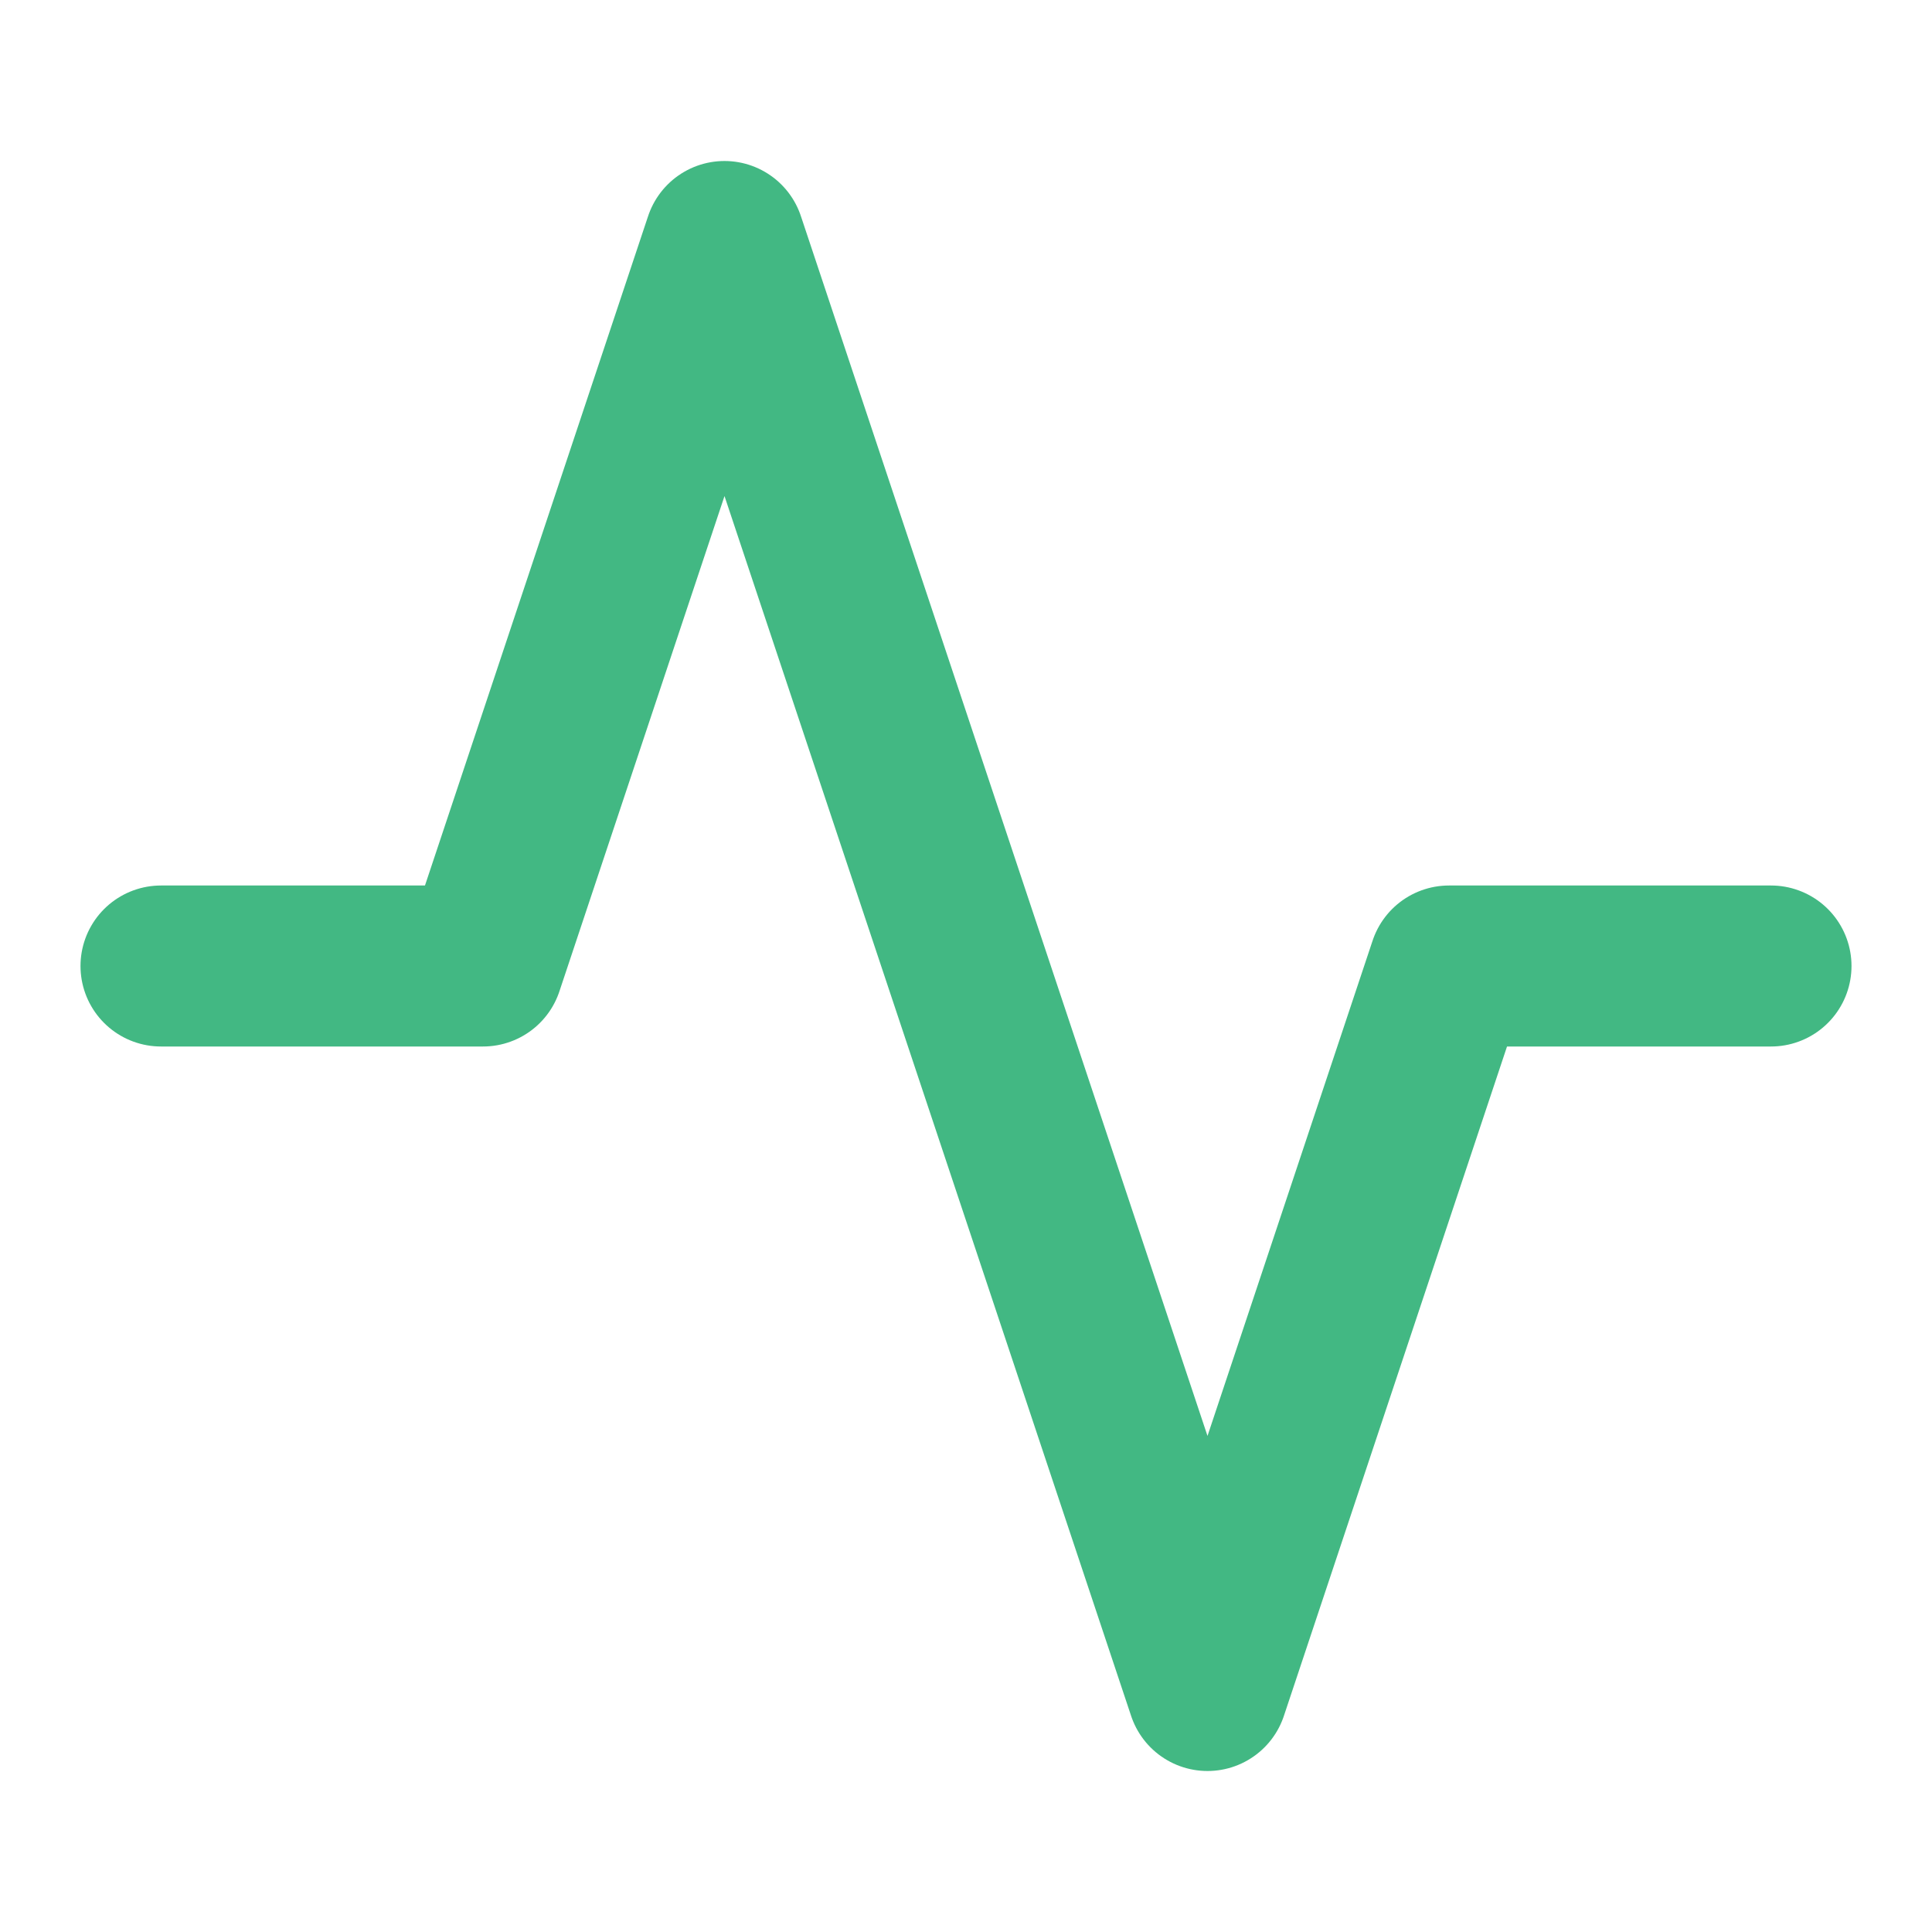
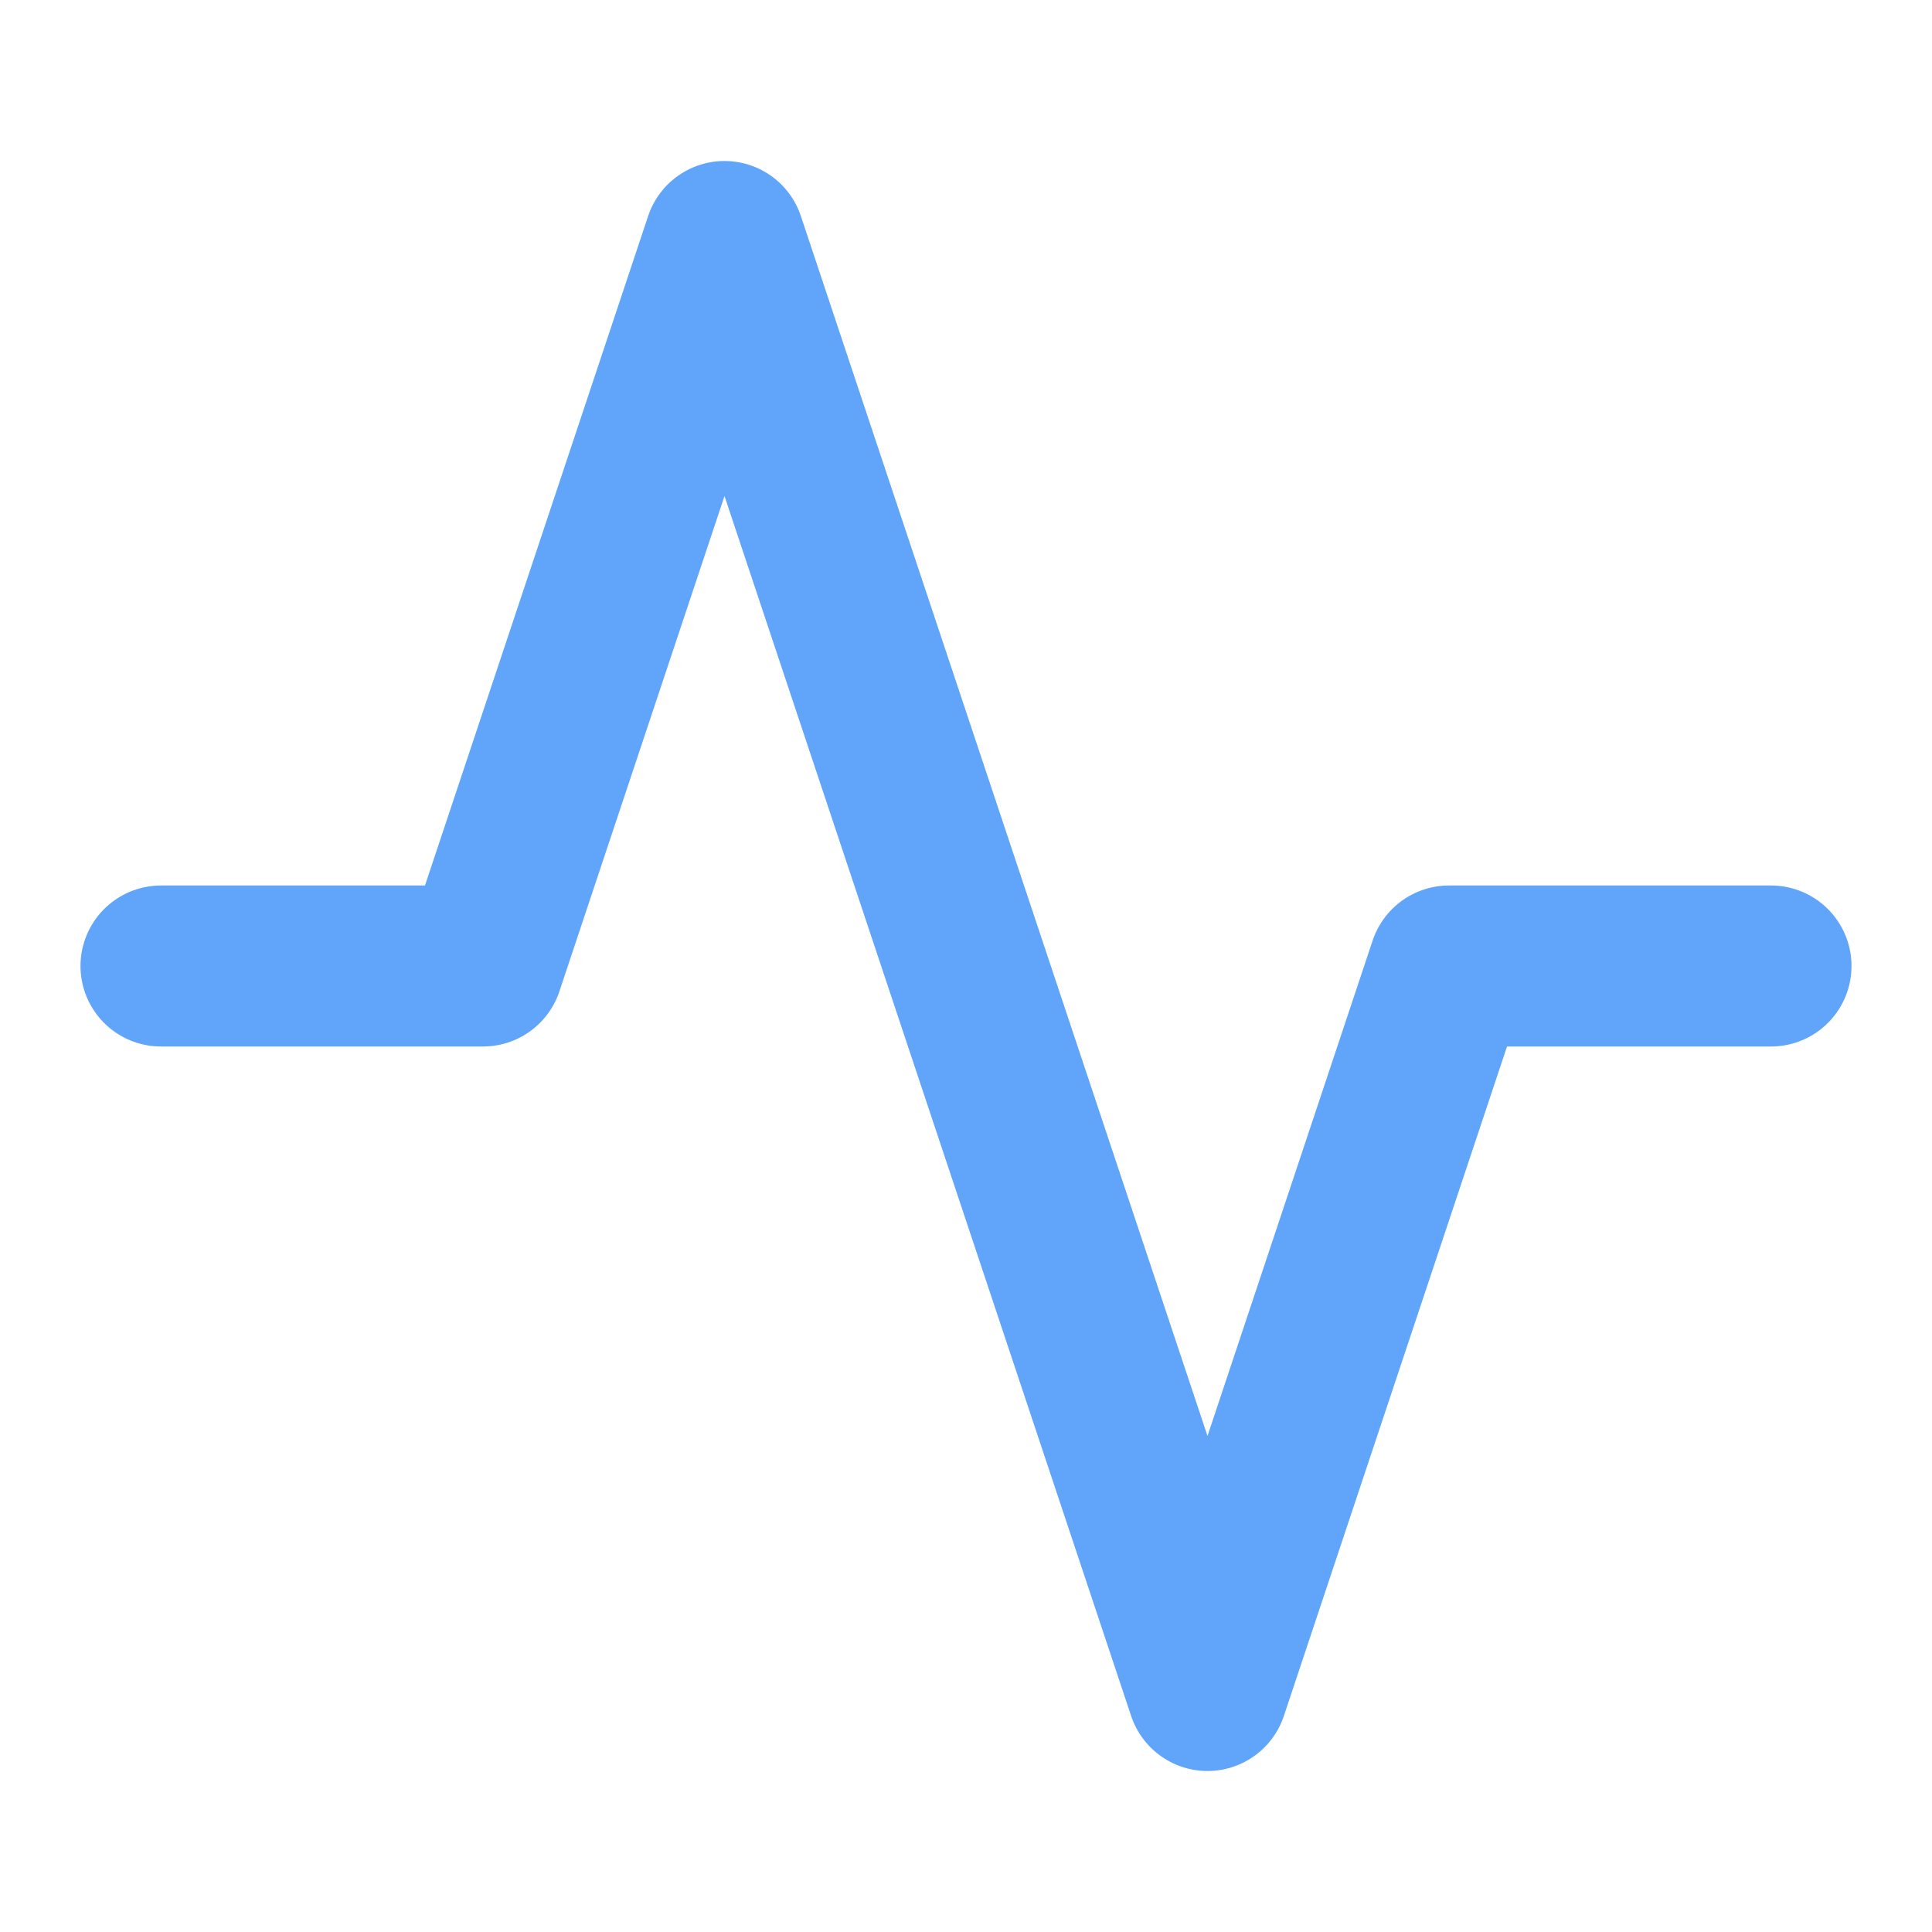
- <svg xmlns="http://www.w3.org/2000/svg" width="14" height="14" viewBox="0 0 24 24" fill="none" stroke="#42b883" stroke-width="2" stroke-linecap="round" stroke-linejoin="round">
+ <svg xmlns="http://www.w3.org/2000/svg" width="14" height="14" viewBox="0 0 24 24" fill="none" stroke="#60A5FA" stroke-width="2" stroke-linecap="round" stroke-linejoin="round">
  <polyline points="22 12 18 12 15 21 9 3 6 12 2 12" />
</svg>
